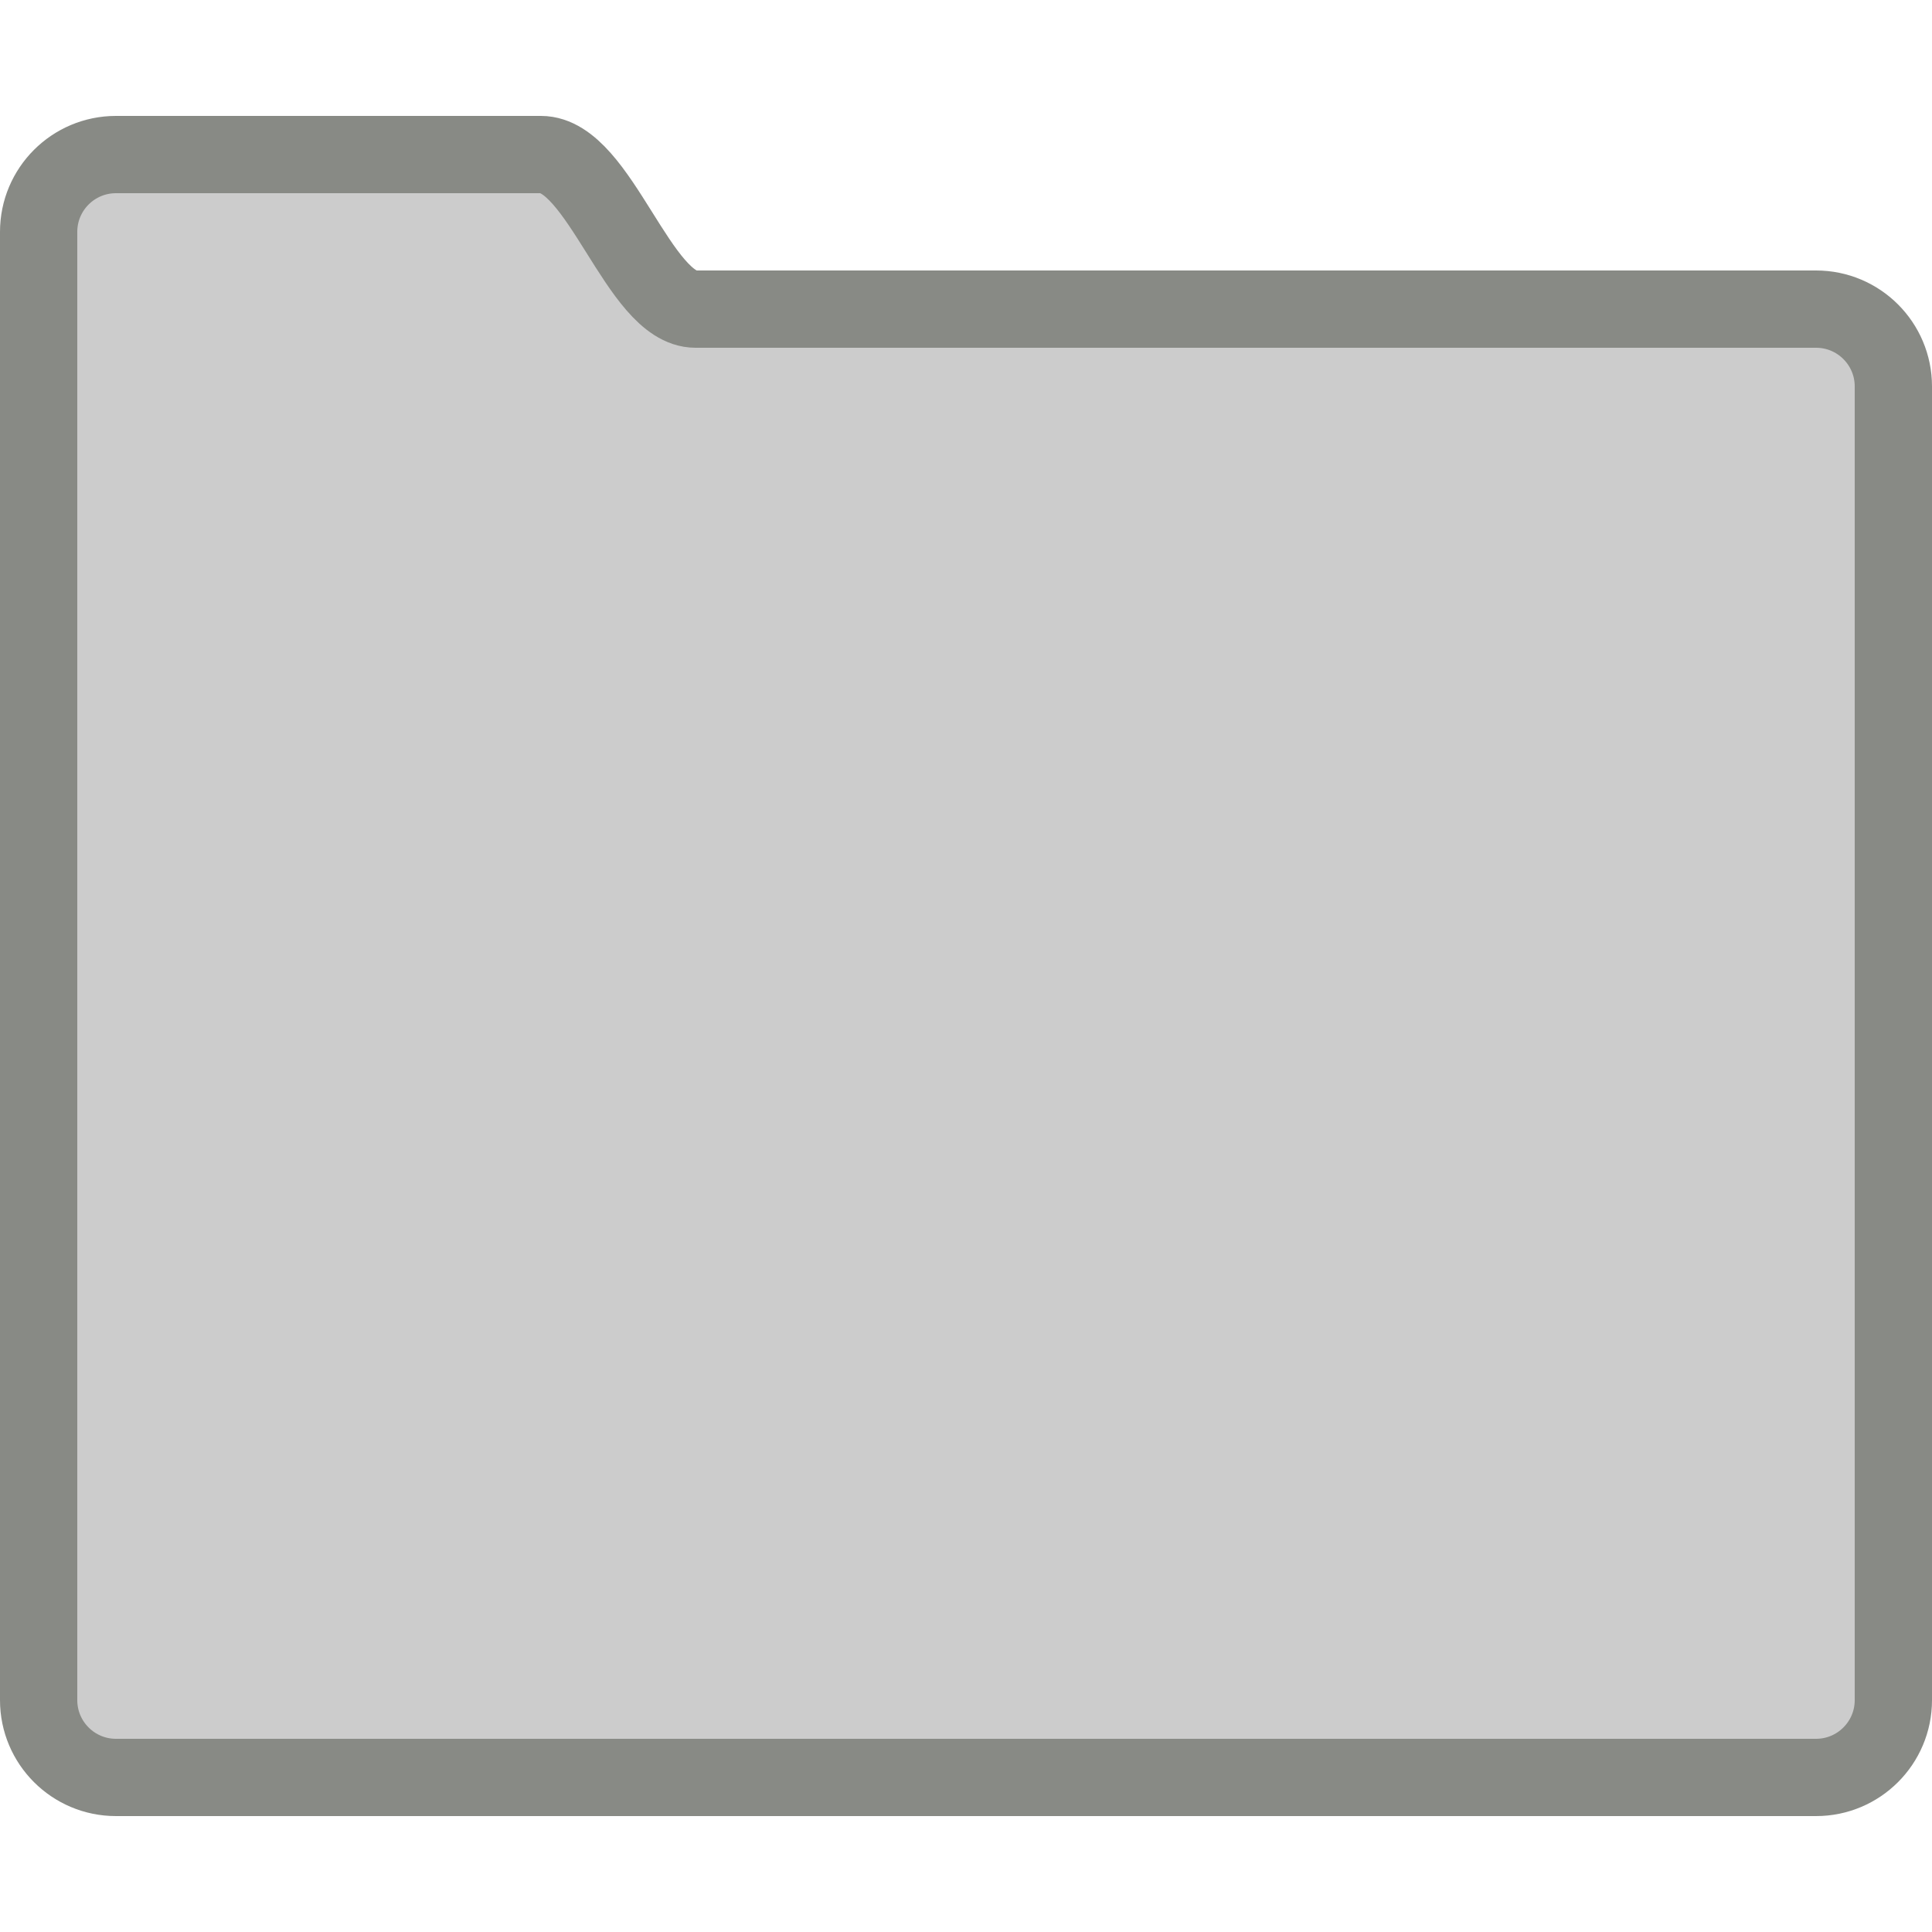
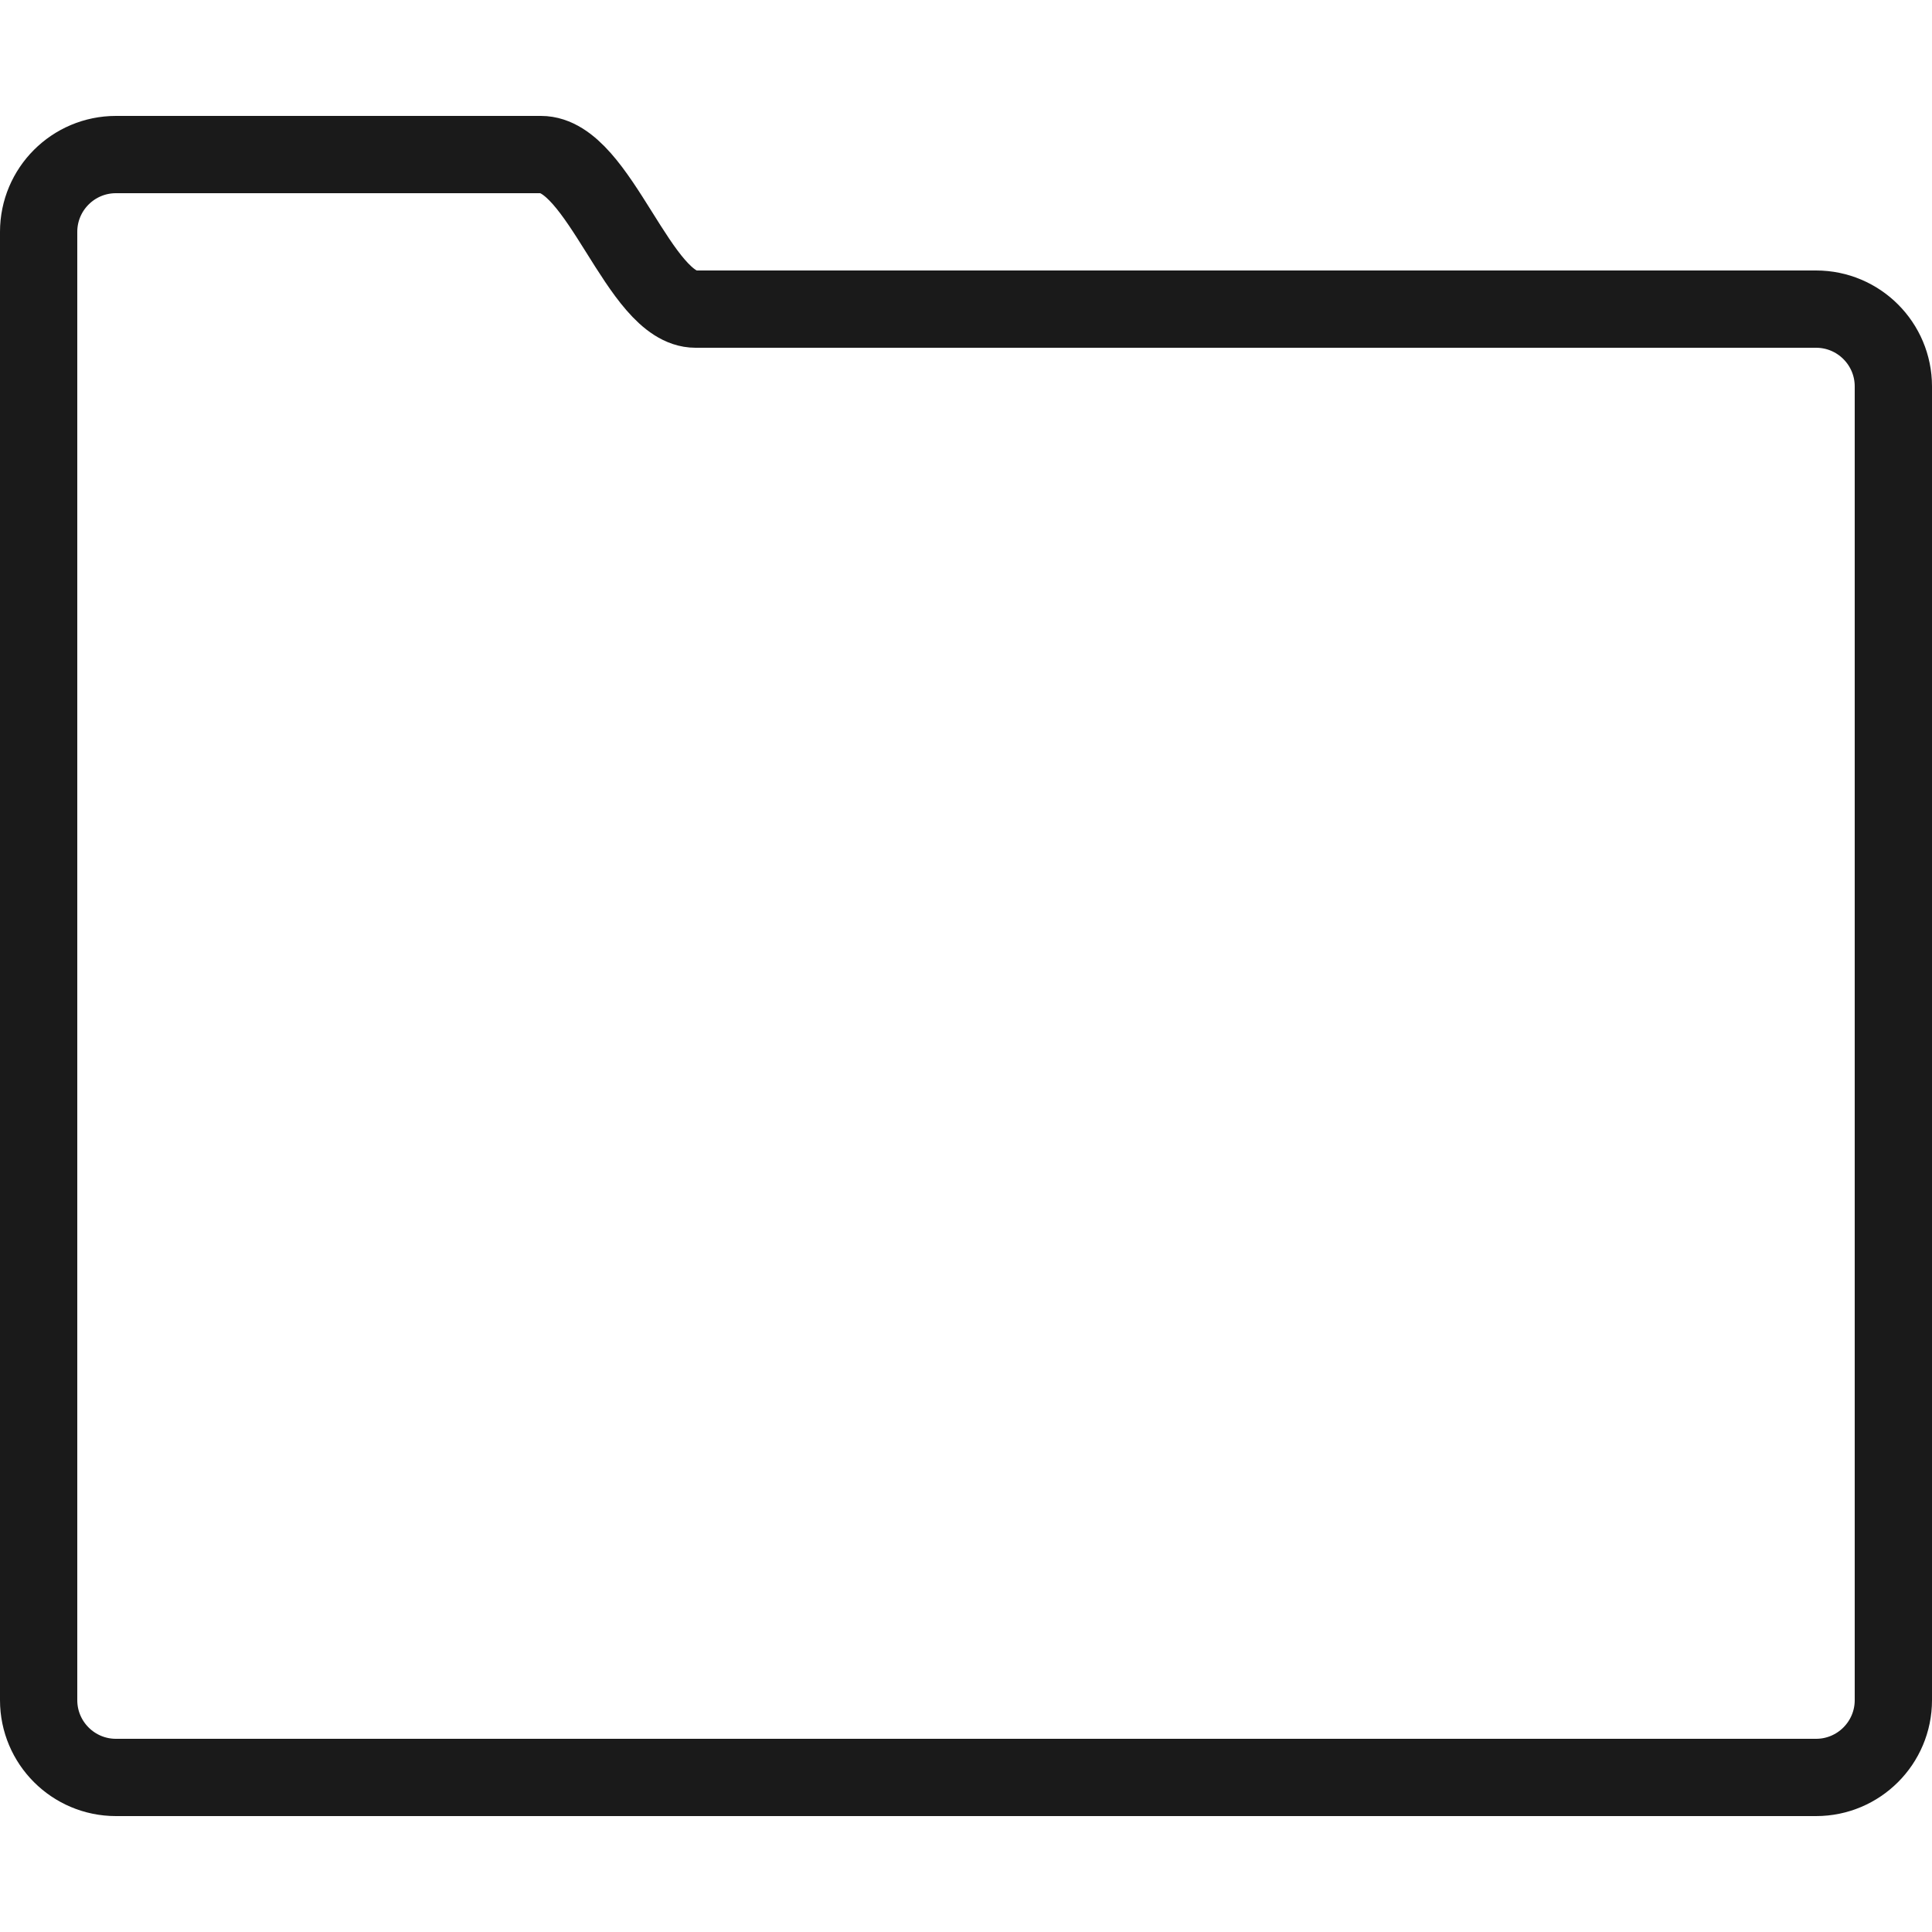
<svg xmlns="http://www.w3.org/2000/svg" enable-background="new 0 0 50 50" height="50px" id="Layer_1" version="1.1" viewBox="0 0 50 50" width="50px" xml:space="preserve">
  <defs id="defs11" />
-   <rect fill="none" height="50" width="50" id="rect2" />
-   <path d="M47,8c0,0-27.648,0-29,0  c-1.469,0-2.484-4-4-4H3C1.896,4,1,4.896,1,6v4v30v4c0,1.104,0.896,2,2,2h44c1.104,0,2-0.896,2-2V10C49,8.896,48.104,8,47,8z" fill="none" stroke="#000000" stroke-linecap="round" stroke-miterlimit="10" stroke-width="2" id="path4" style="fill:#cccccc;fill-opacity:1;stroke:#888a85;stroke-opacity:1" />
+   <path d="M47,8c0,0-27.648,0-29,0  c-1.469,0-2.484-4-4-4H3C1.896,4,1,4.896,1,6v4v30v4c0,1.104,0.896,2,2,2h44c1.104,0,2-0.896,2-2V10C49,8.896,48.104,8,47,8z" fill="none" stroke="#000000" stroke-linecap="round" stroke-miterlimit="10" stroke-width="2" id="path4" style="fill:none;fill-opacity:1;stroke:#1a1a1a;stroke-opacity:1" />
</svg>
